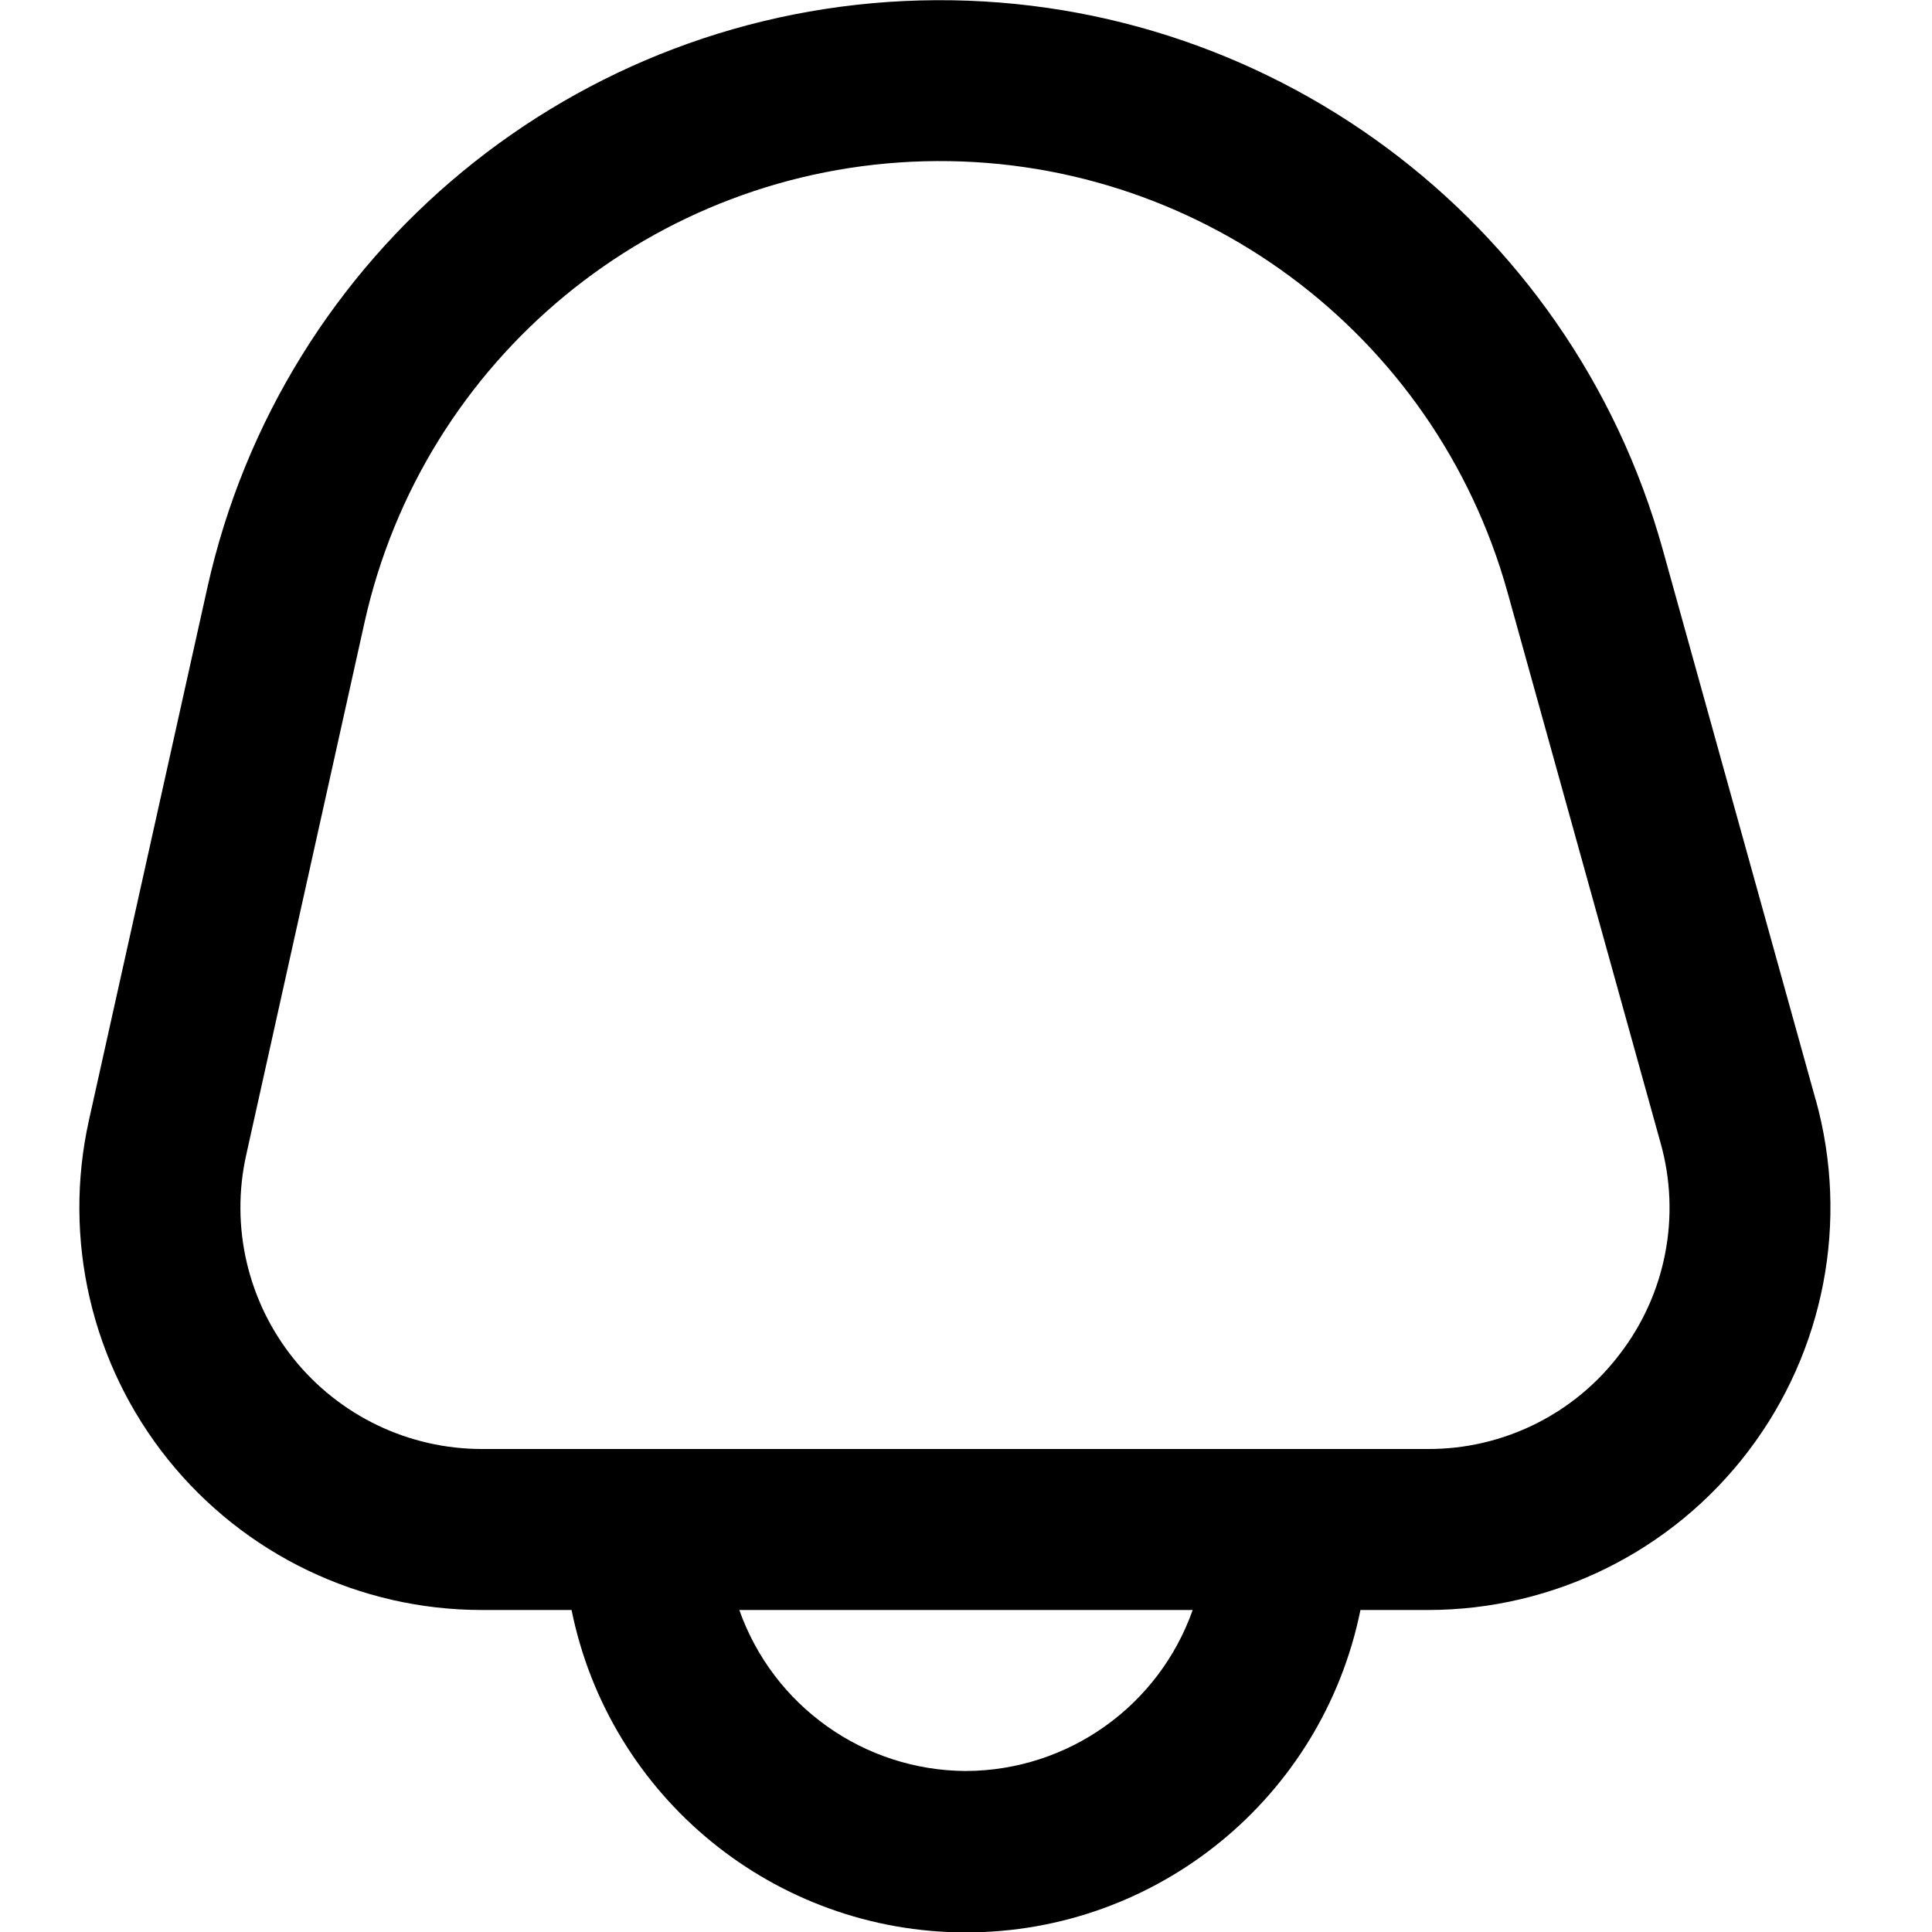
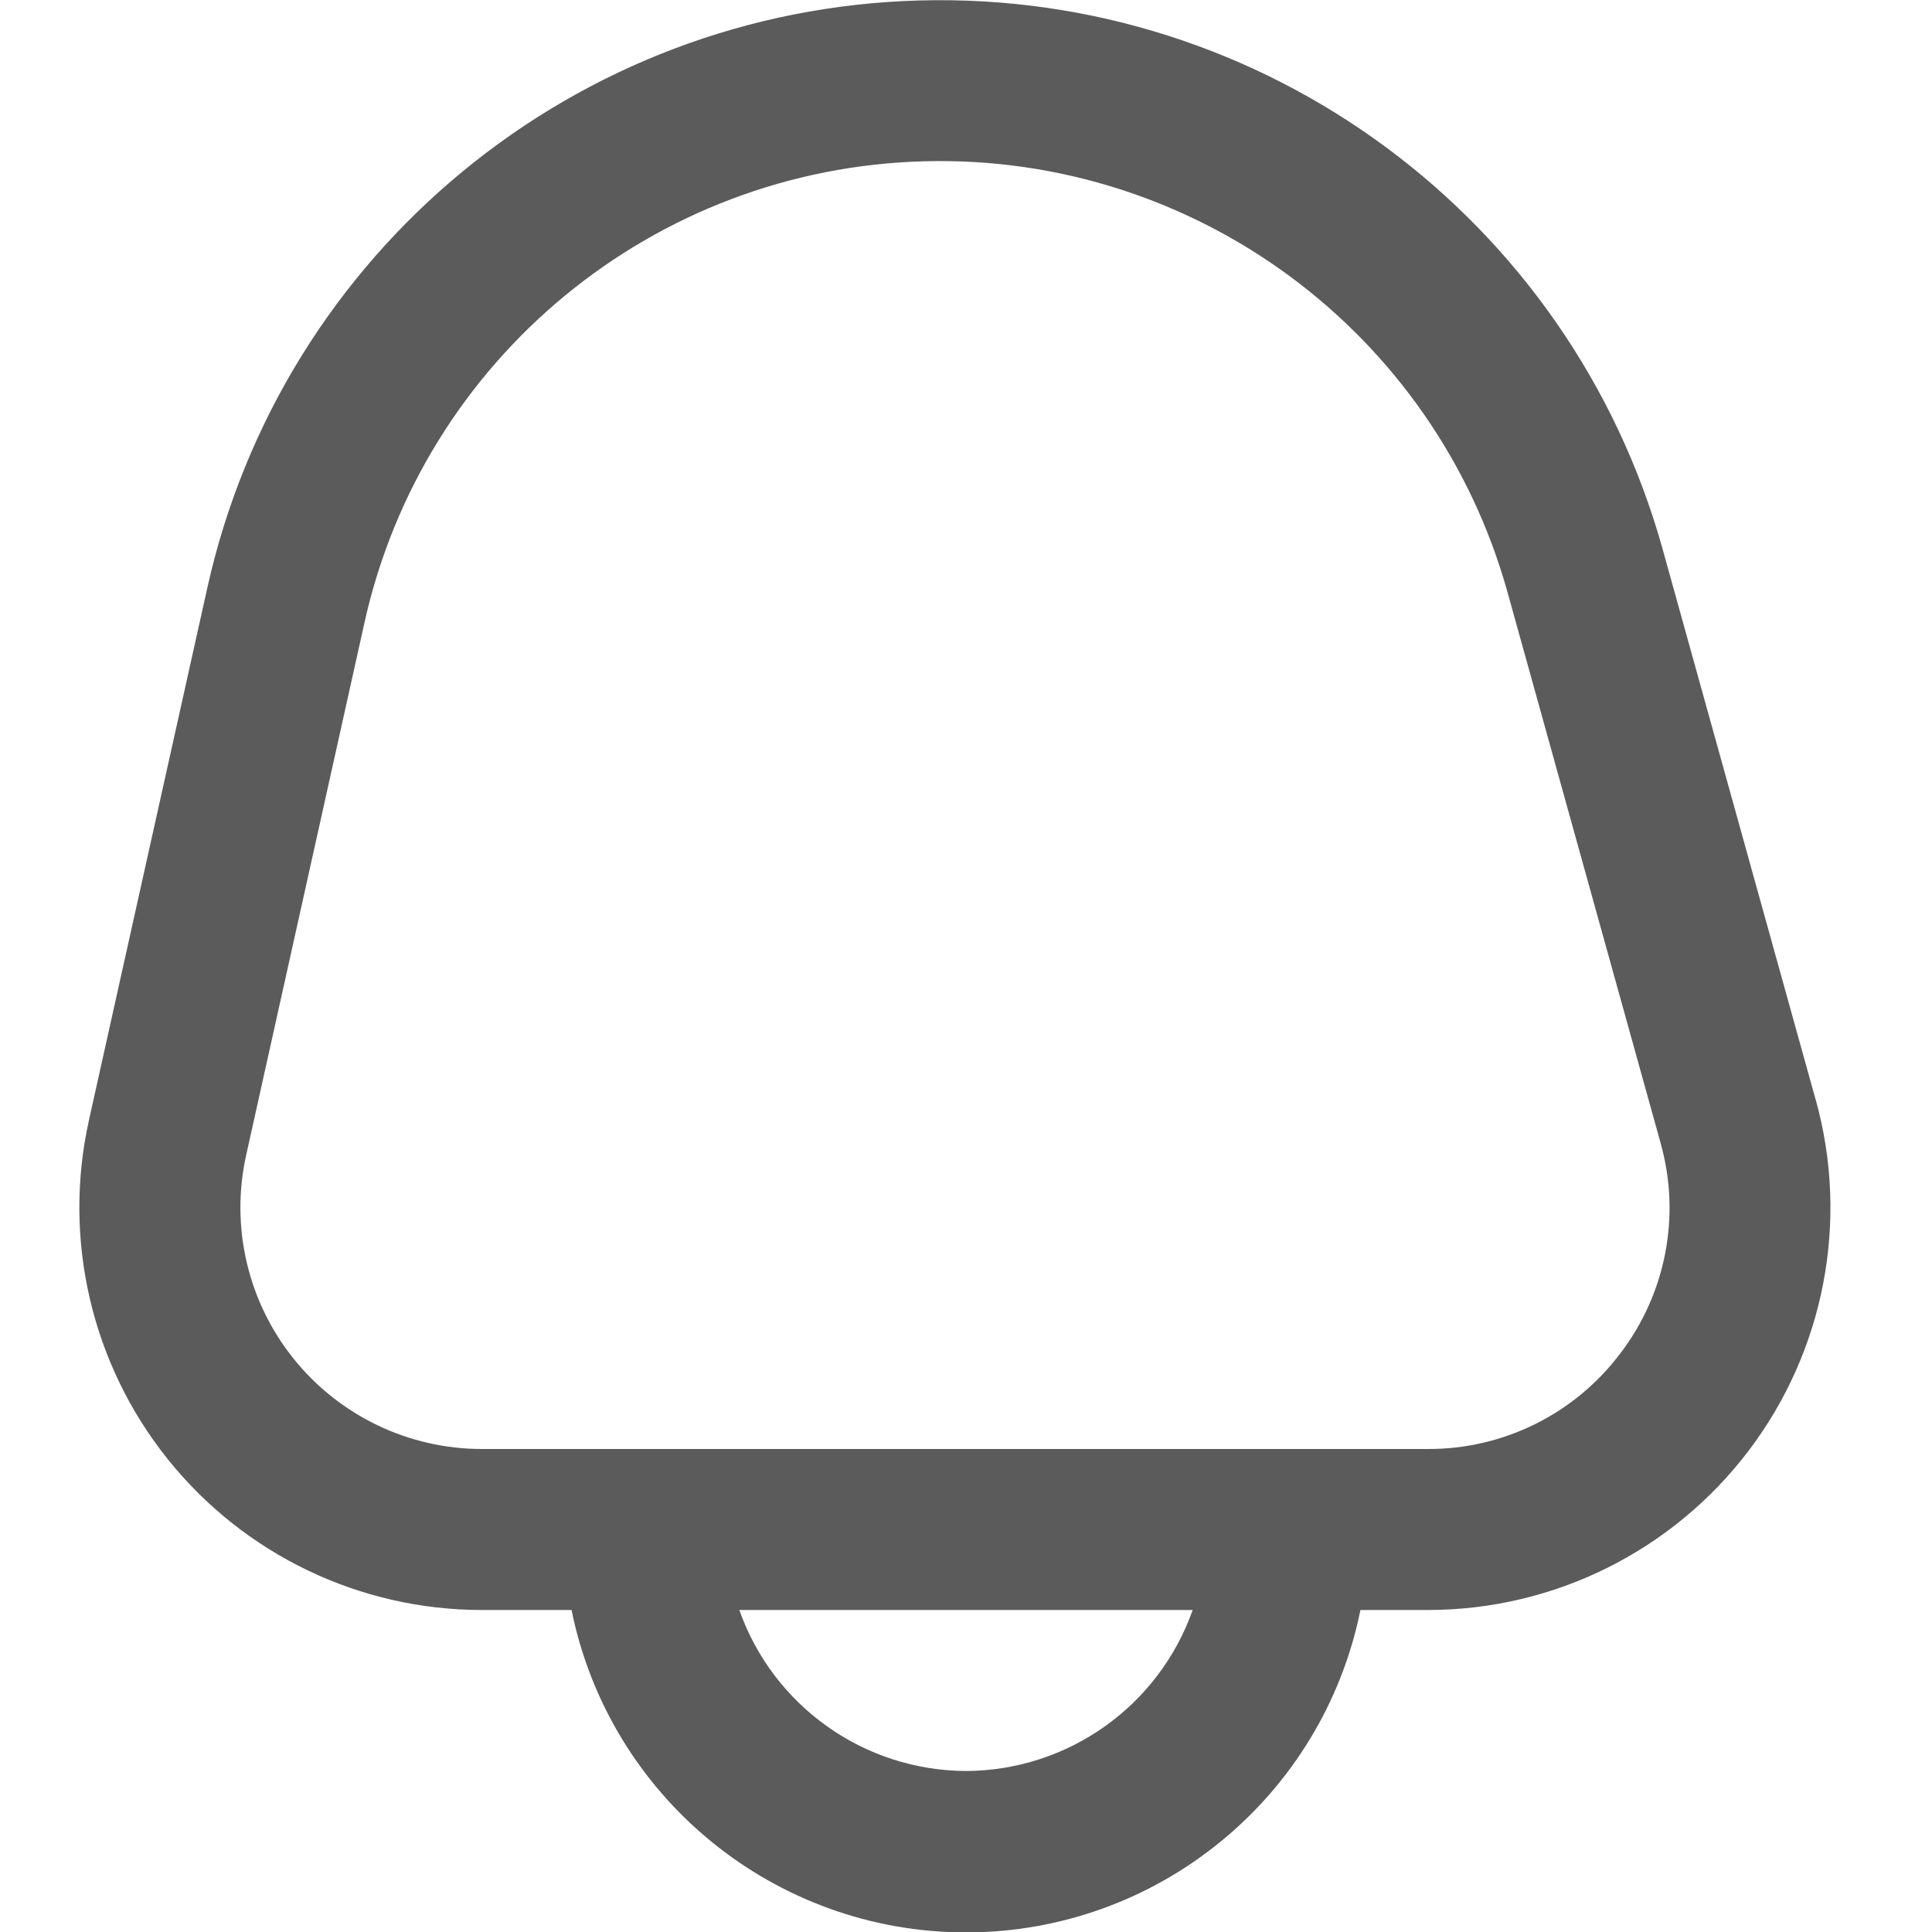
- <svg xmlns="http://www.w3.org/2000/svg" id="Outline" viewBox="0 0 24 24" width="512" height="512">
+ <svg xmlns="http://www.w3.org/2000/svg" fill="#5b5b5b" id="Outline" viewBox="0 0 24 24" width="512" height="512">
  <path d="M22.555,13.662l-1.9-6.836A9.321,9.321,0,0,0,2.576,7.3L1.105,13.915A5,5,0,0,0,5.986,20H7.1a5,5,0,0,0,9.8,0h.838a5,5,0,0,0,4.818-6.338ZM12,22a3,3,0,0,1-2.816-2h5.632A3,3,0,0,1,12,22Zm8.126-5.185A2.977,2.977,0,0,1,17.737,18H5.986a3,3,0,0,1-2.928-3.651l1.47-6.616a7.321,7.321,0,0,1,14.2-.372l1.9,6.836A2.977,2.977,0,0,1,20.126,16.815Z" />
</svg>
